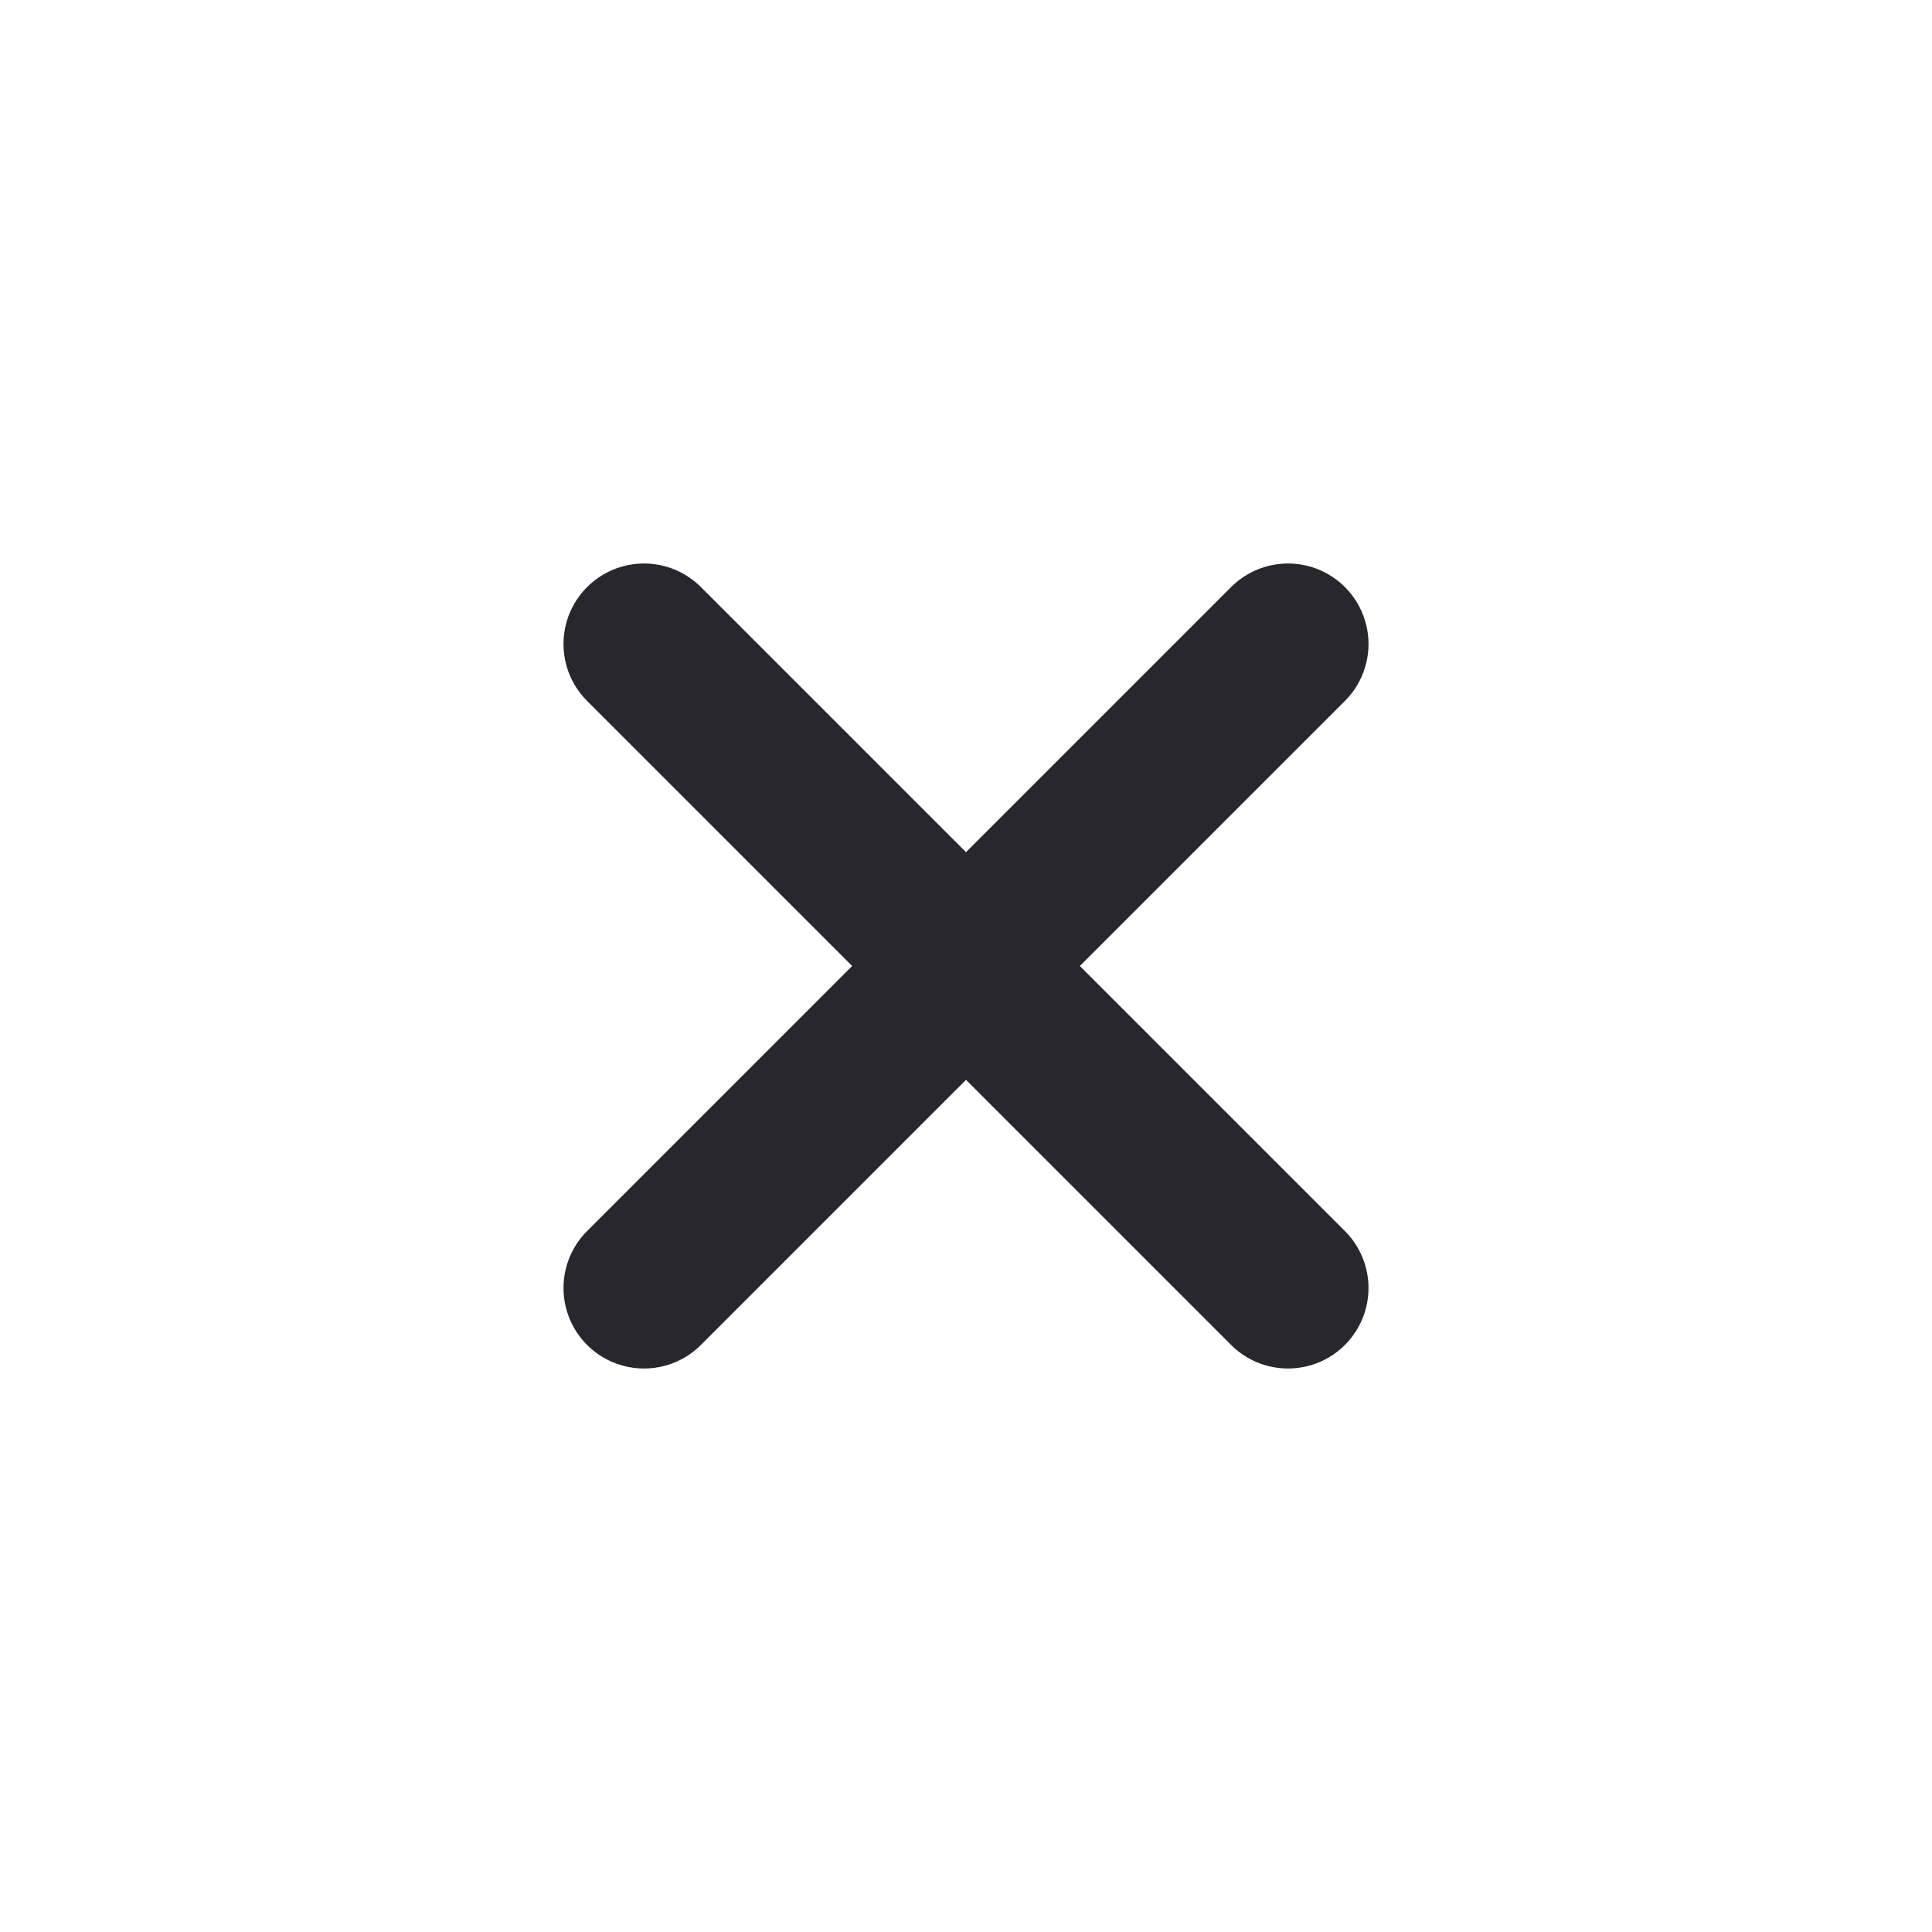
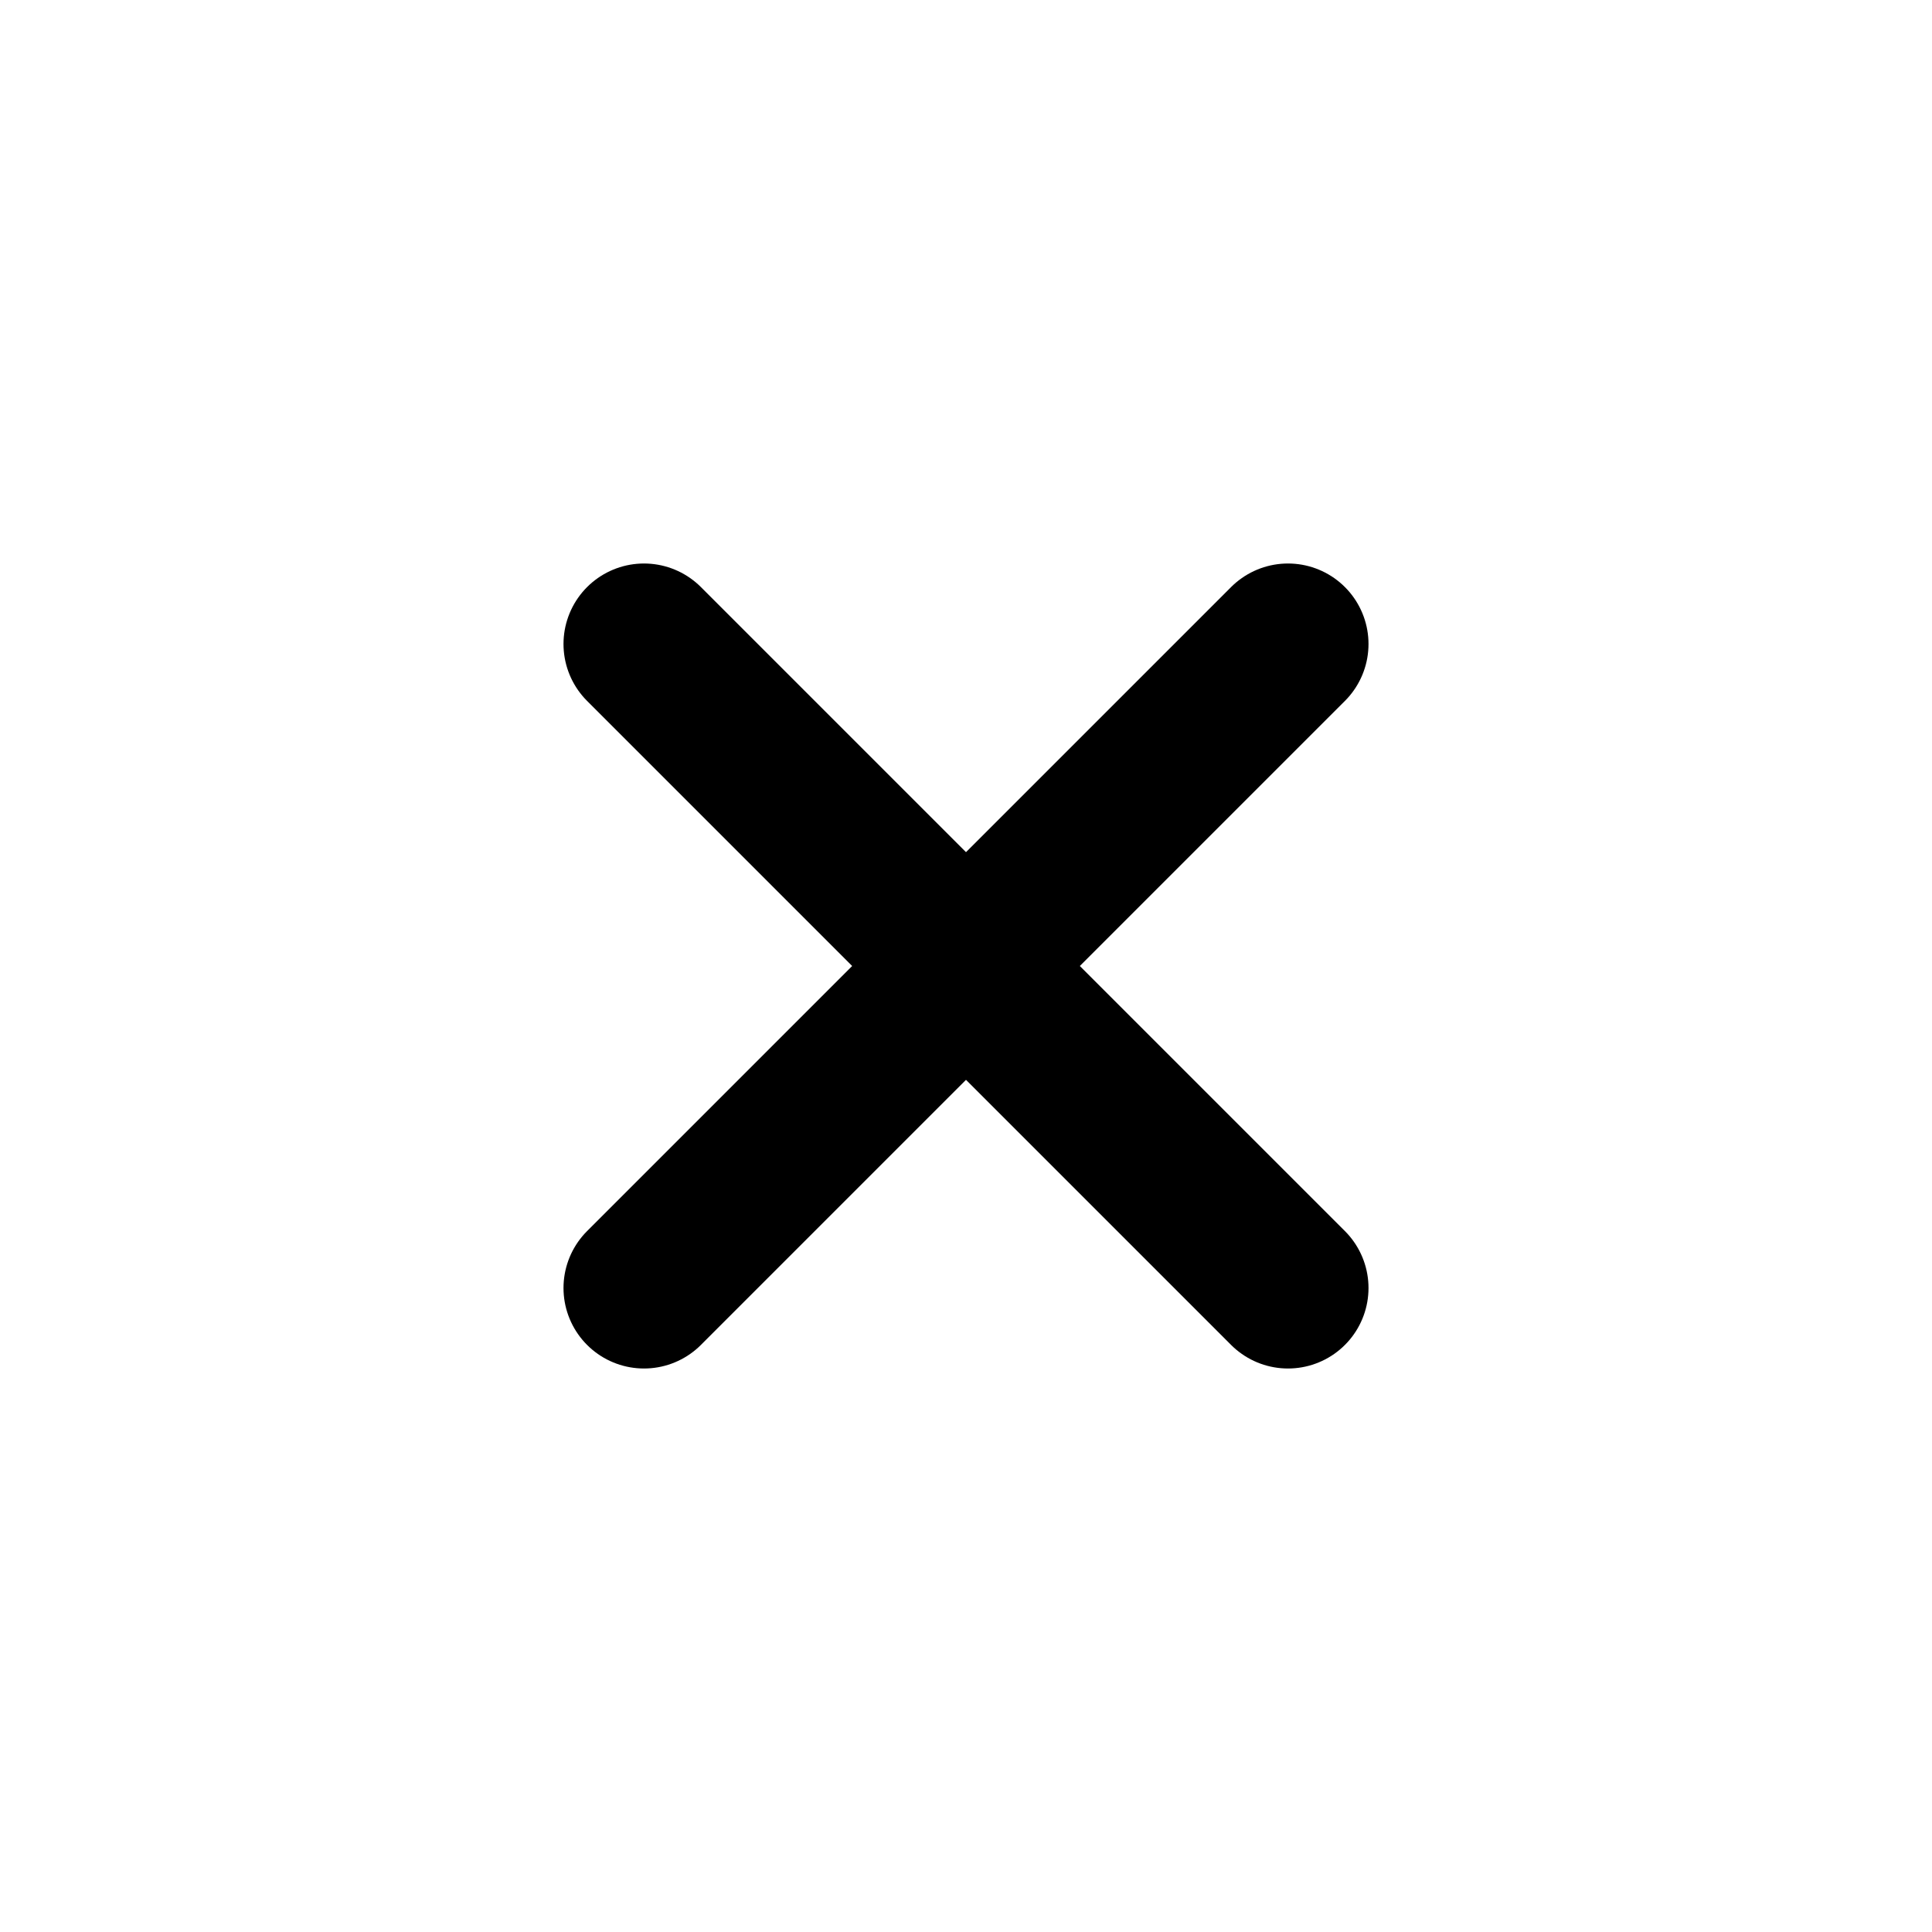
- <svg xmlns="http://www.w3.org/2000/svg" width="24" height="24" viewBox="0 0 24 24" fill="none">
-   <path d="M16 16L12 12M12 12L8 8M12 12L16 8M12 12L8 16" stroke="#27272D" stroke-width="2" stroke-linecap="round" stroke-linejoin="round" />
+ <svg xmlns="http://www.w3.org/2000/svg" viewBox="0 0 24 24" fill="none">
+   <path d="M16 16L12 12M12 12L8 8M12 12L16 8M12 12L8 16" stroke="currentColor" stroke-width="2" stroke-linecap="round" stroke-linejoin="round" />
</svg>
